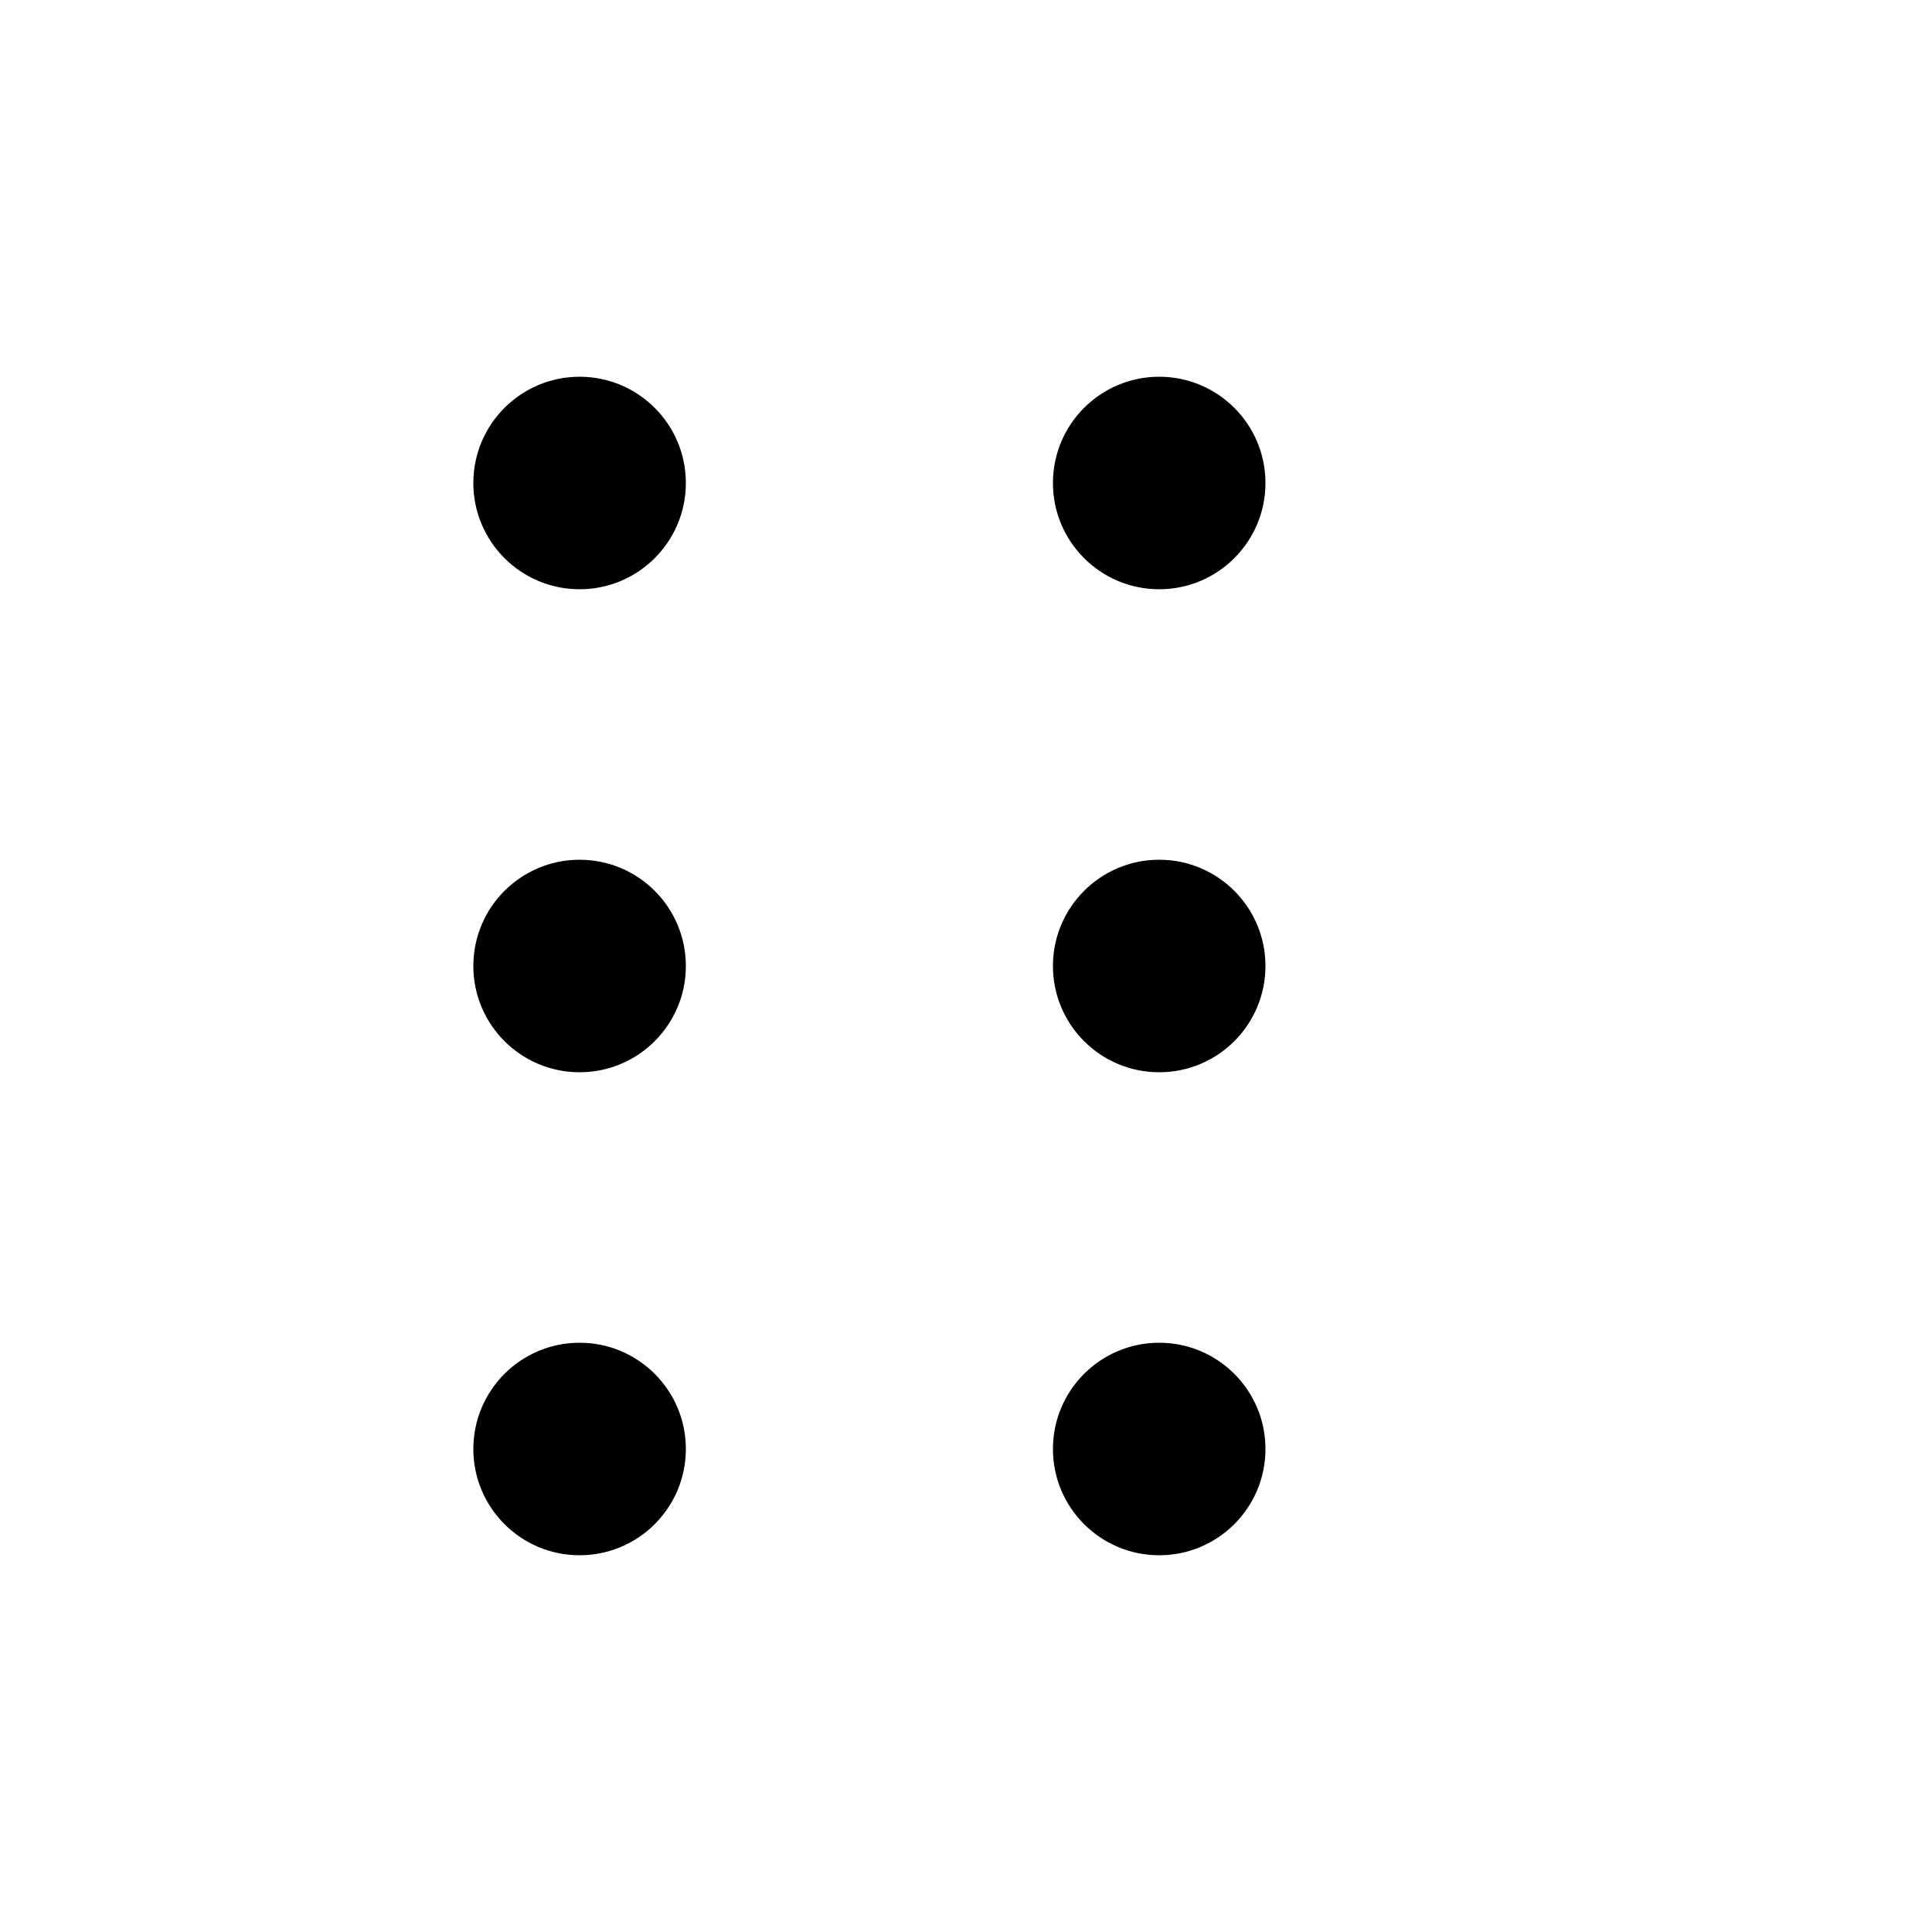
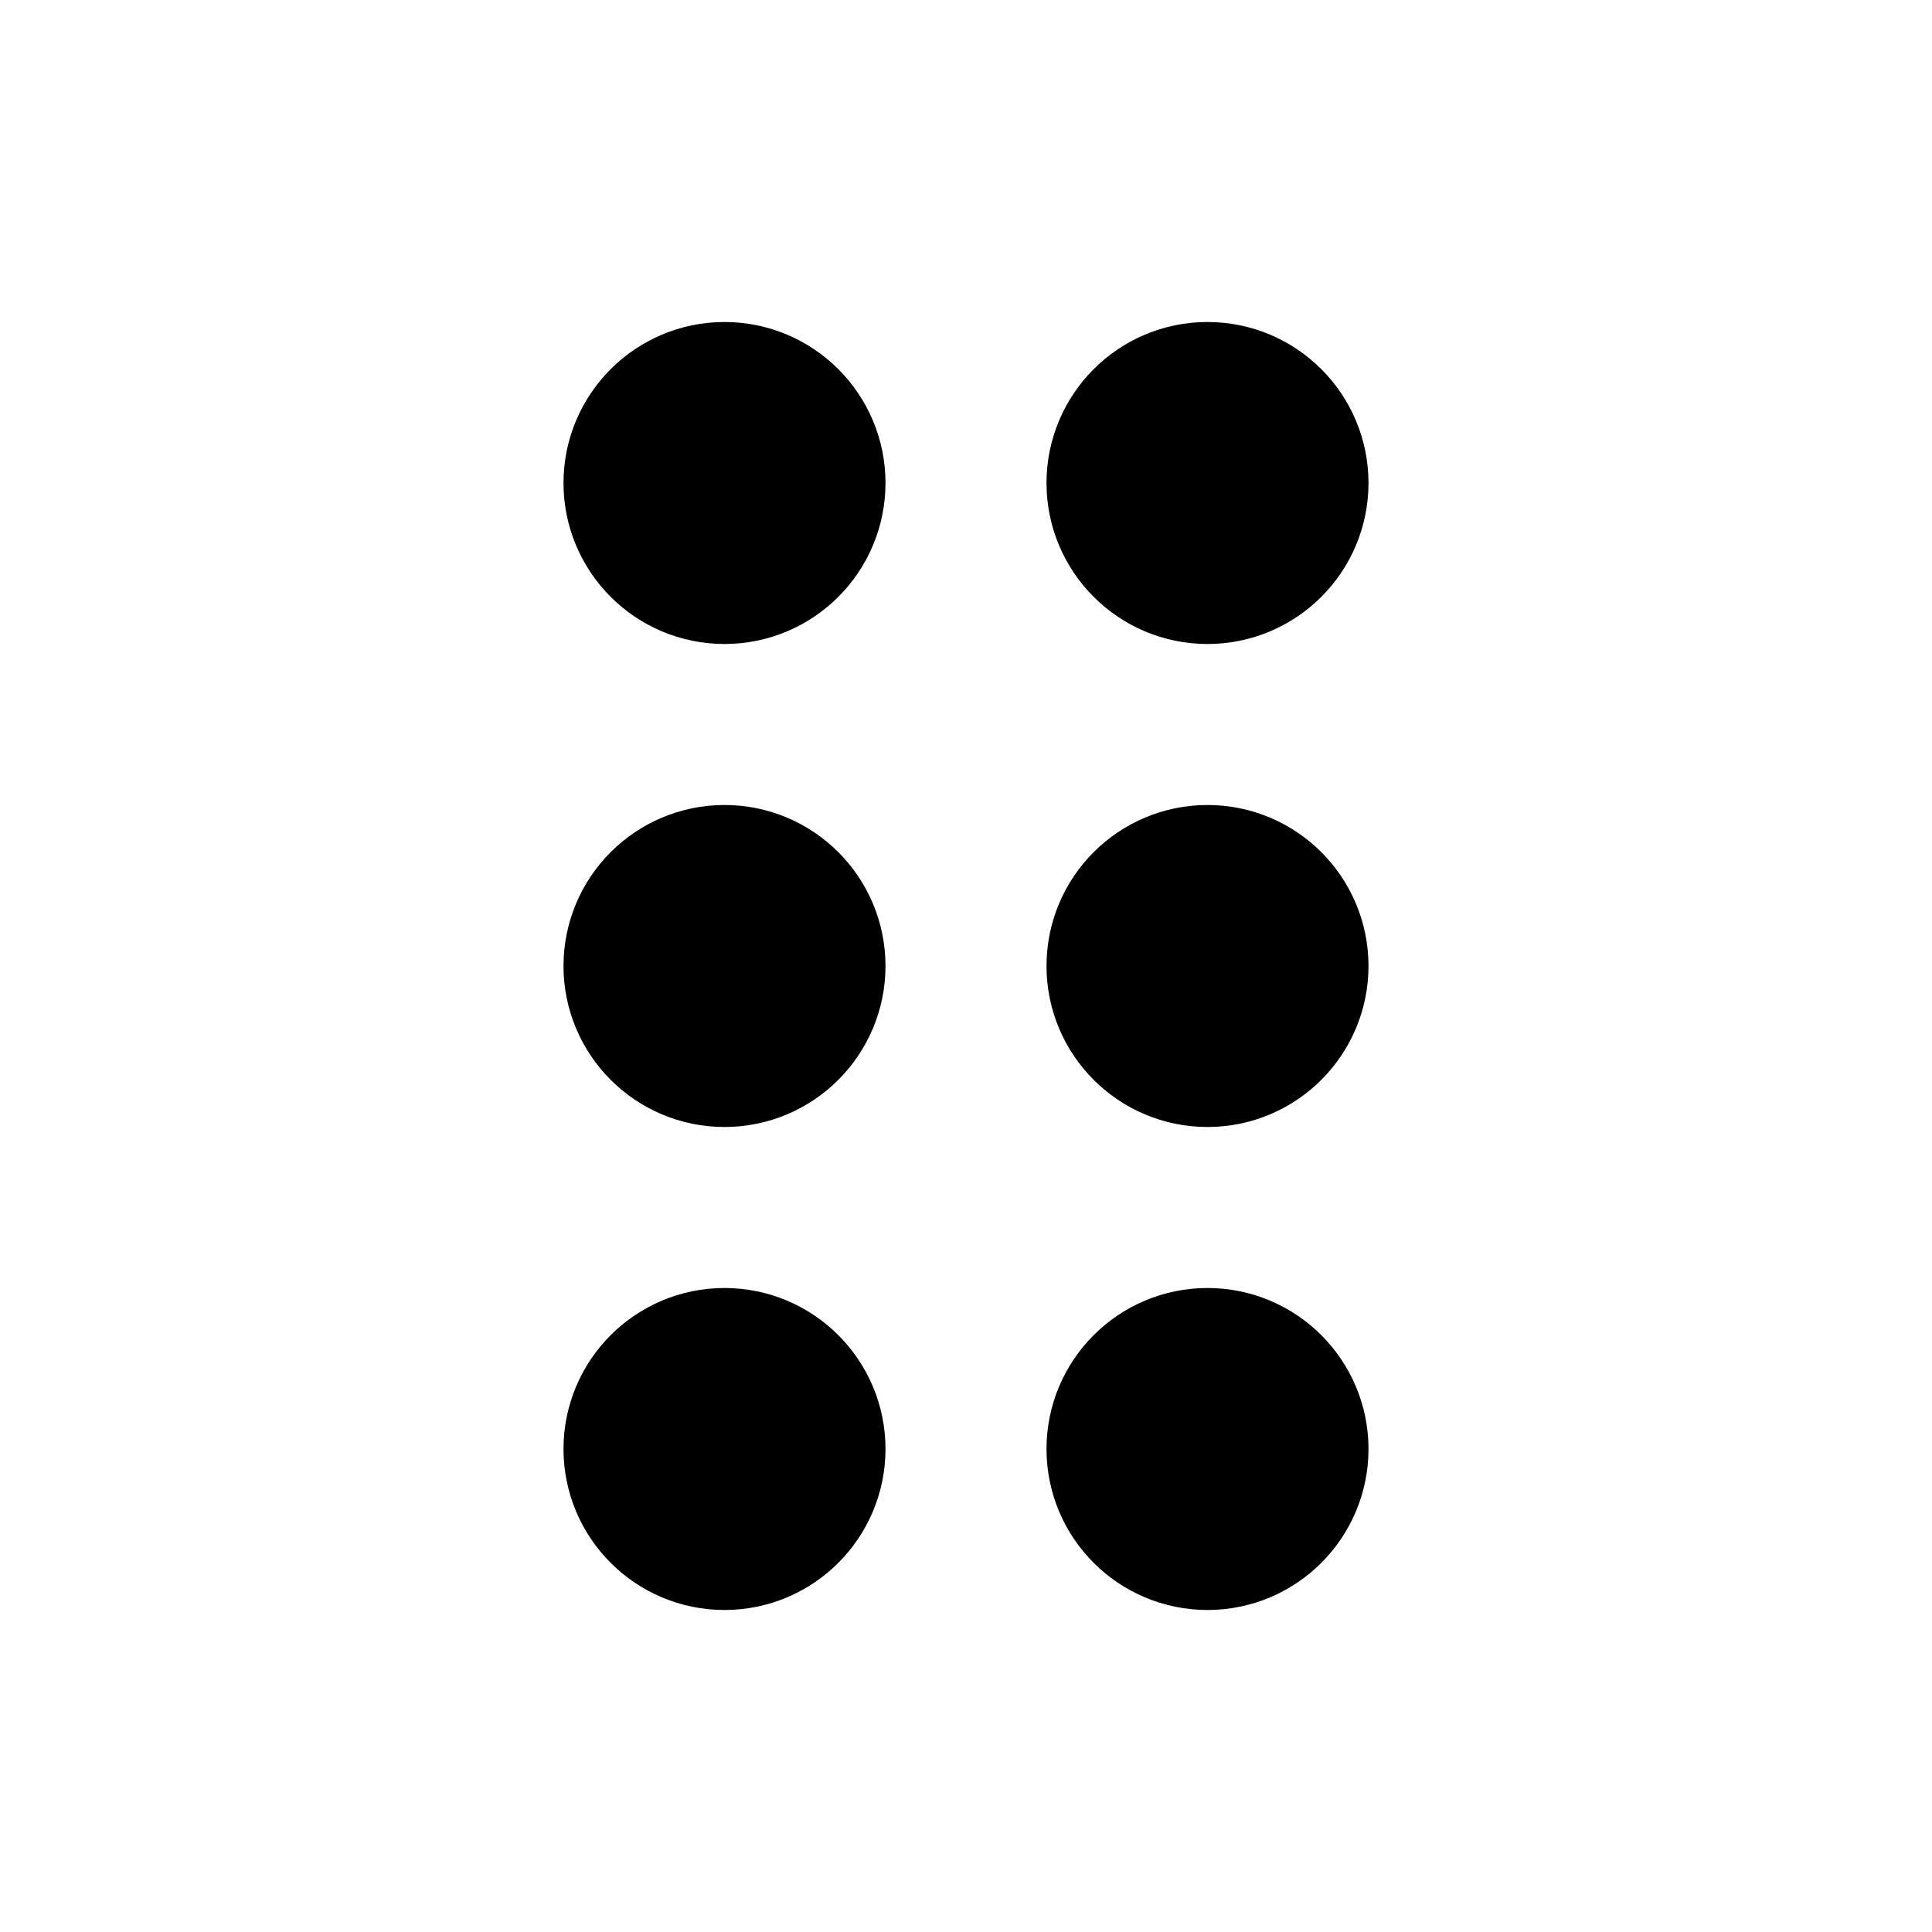
- <svg viewBox="0 0 20 20" fill="currentColor">
-   <circle cx="6" cy="5" r="1.1" />
-   <circle cx="6" cy="10" r="1.1" />
-   <circle cx="6" cy="15" r="1.1" />
-   <circle cx="12" cy="5" r="1.1" />
-   <circle cx="12" cy="10" r="1.1" />
-   <circle cx="12" cy="15" r="1.1" />
+ <svg xmlns="http://www.w3.org/2000/svg" viewBox="0 0 24 24" fill="none">
+   <path d="M14 18C14 18.552 14.448 19 15 19C15.552 19 16 18.552 16 18C16 17.448 15.552 17 15 17C14.448 17 14 17.448 14 18Z" stroke="currentColor" stroke-width="2" stroke-linecap="round" stroke-linejoin="round" />
+   <path d="M8 18C8 18.552 8.448 19 9 19C9.552 19 10 18.552 10 18C10 17.448 9.552 17 9 17C8.448 17 8 17.448 8 18Z" stroke="currentColor" stroke-width="2" stroke-linecap="round" stroke-linejoin="round" />
+   <path d="M14 12C14 12.552 14.448 13 15 13C15.552 13 16 12.552 16 12C16 11.448 15.552 11 15 11C14.448 11 14 11.448 14 12Z" stroke="currentColor" stroke-width="2" stroke-linecap="round" stroke-linejoin="round" />
+   <path d="M8 12C8 12.552 8.448 13 9 13C9.552 13 10 12.552 10 12C10 11.448 9.552 11 9 11C8.448 11 8 11.448 8 12Z" stroke="currentColor" stroke-width="2" stroke-linecap="round" stroke-linejoin="round" />
+   <path d="M14 6C14 6.552 14.448 7 15 7C15.552 7 16 6.552 16 6C16 5.448 15.552 5 15 5C14.448 5 14 5.448 14 6Z" stroke="currentColor" stroke-width="2" stroke-linecap="round" stroke-linejoin="round" />
+   <path d="M8 6C8 6.552 8.448 7 9 7C9.552 7 10 6.552 10 6C10 5.448 9.552 5 9 5C8.448 5 8 5.448 8 6Z" stroke="currentColor" stroke-width="2" stroke-linecap="round" stroke-linejoin="round" />
</svg>
